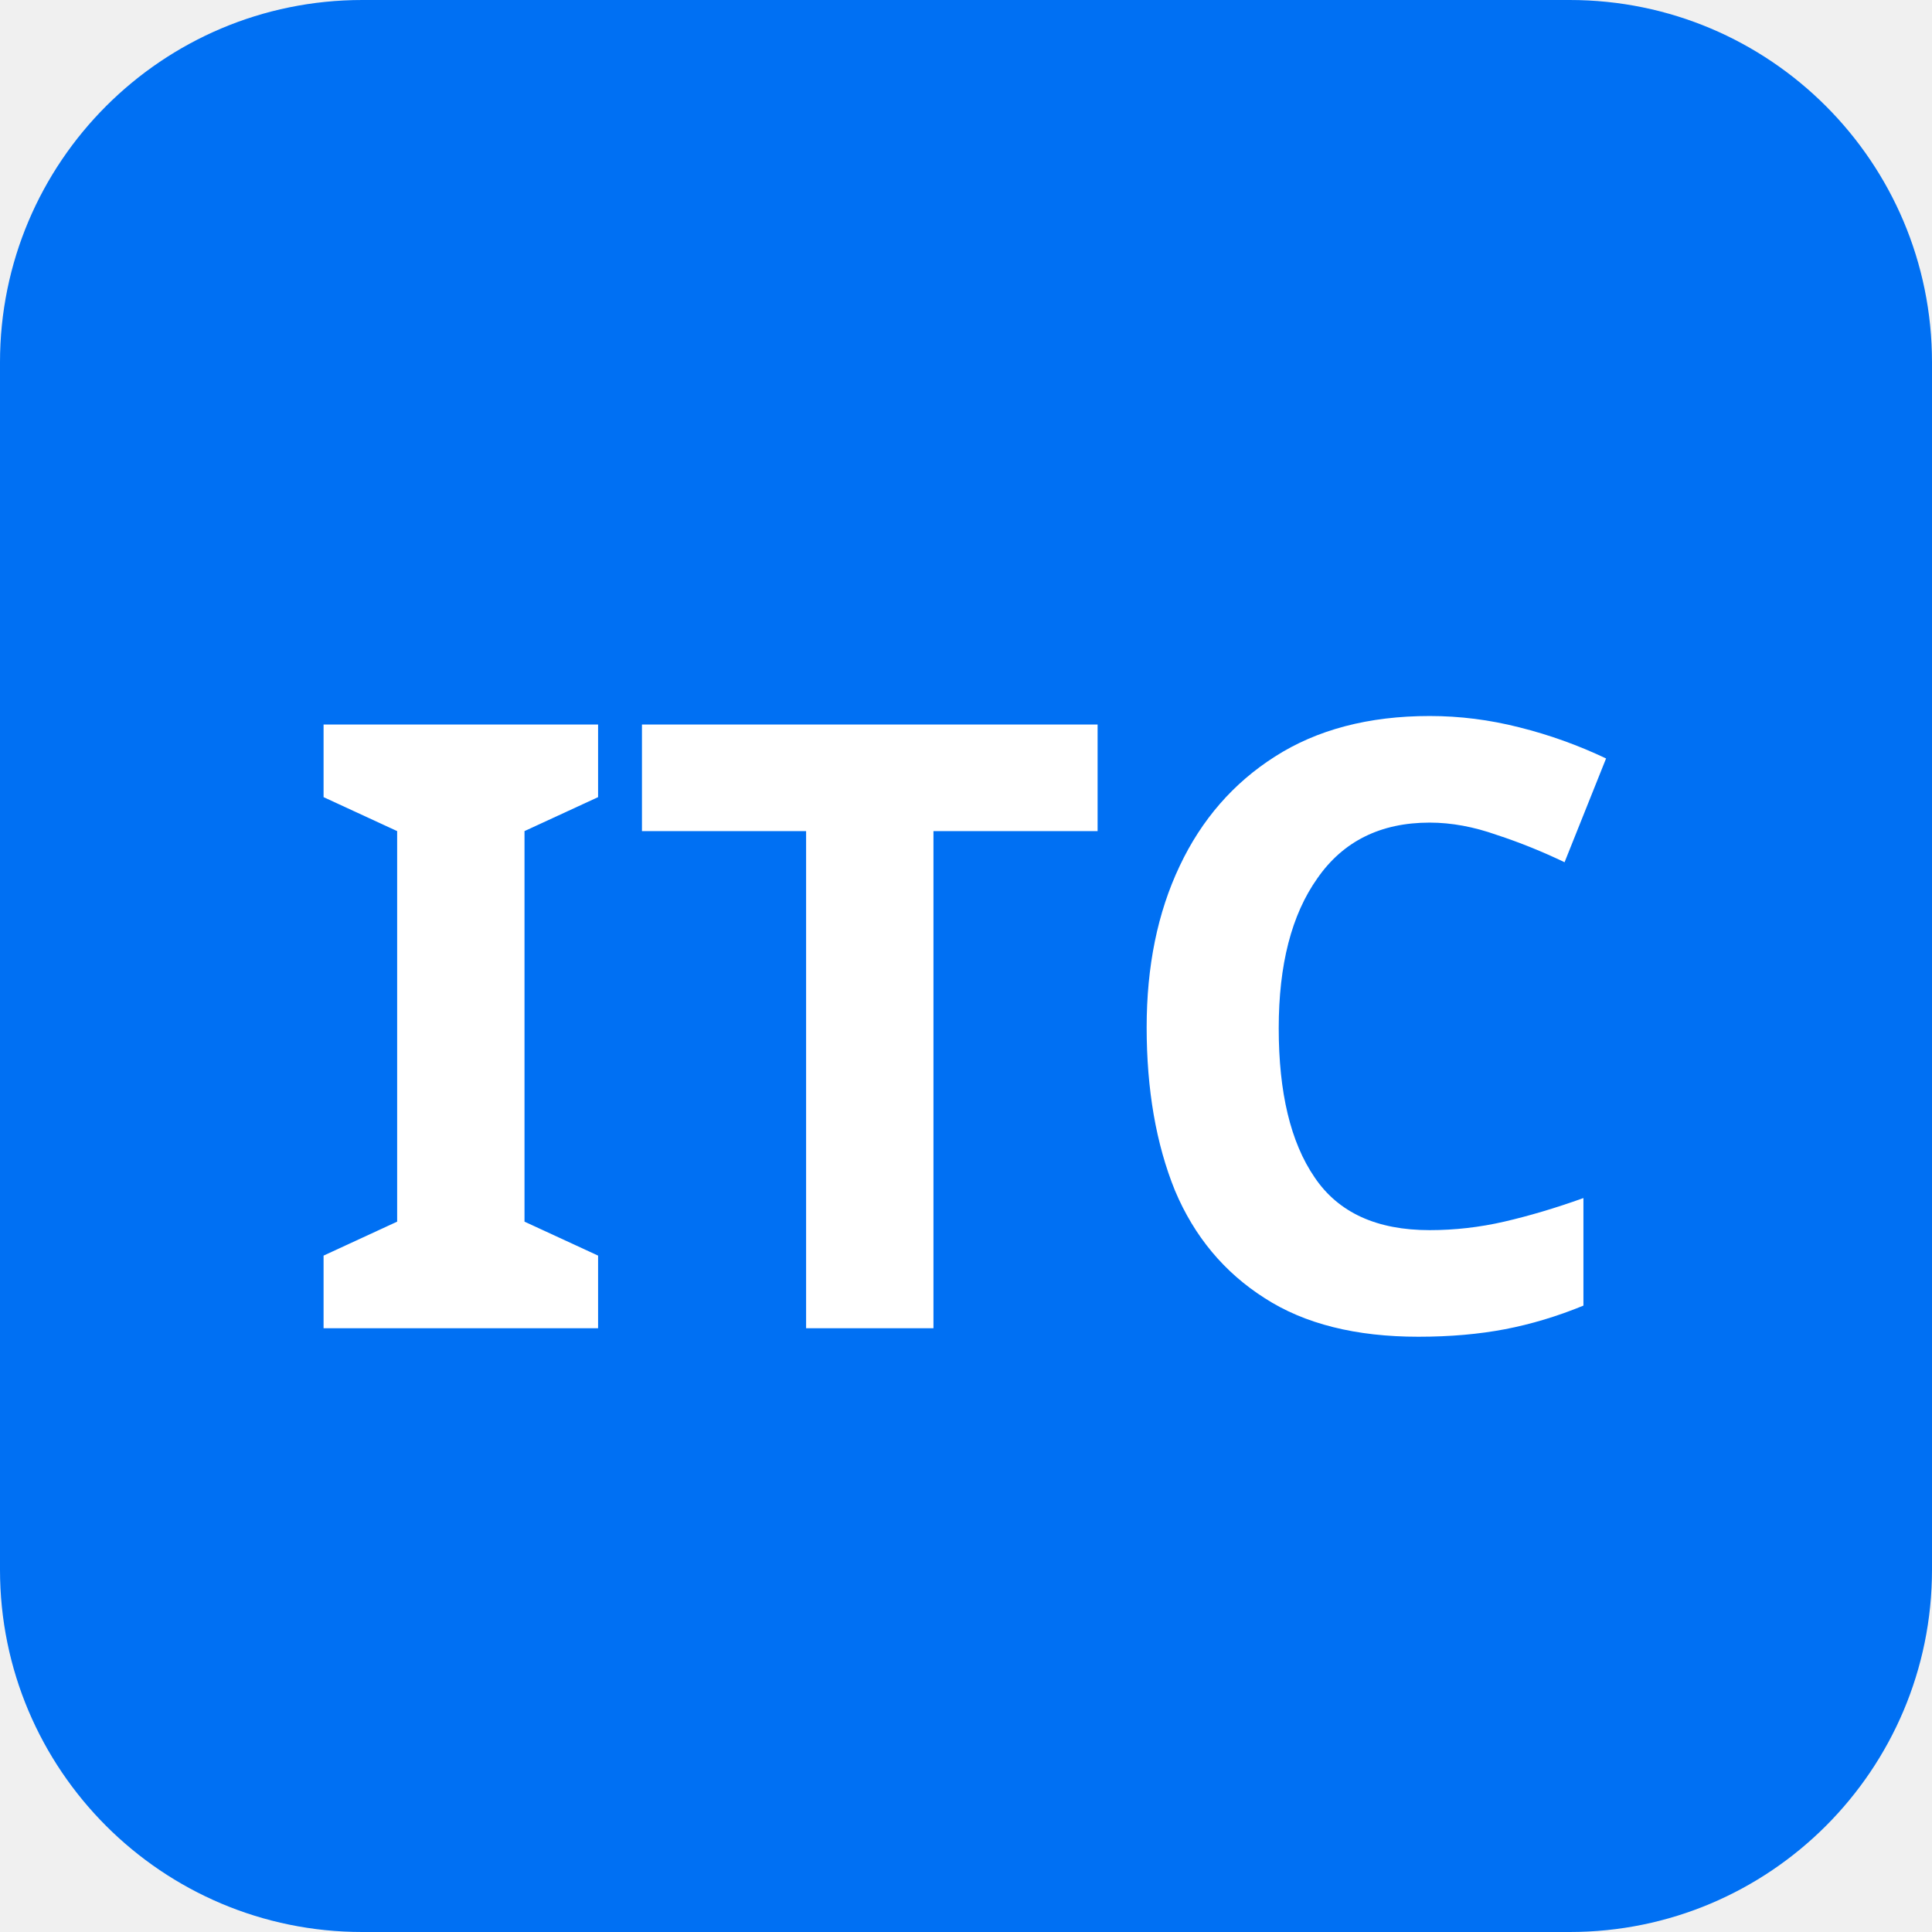
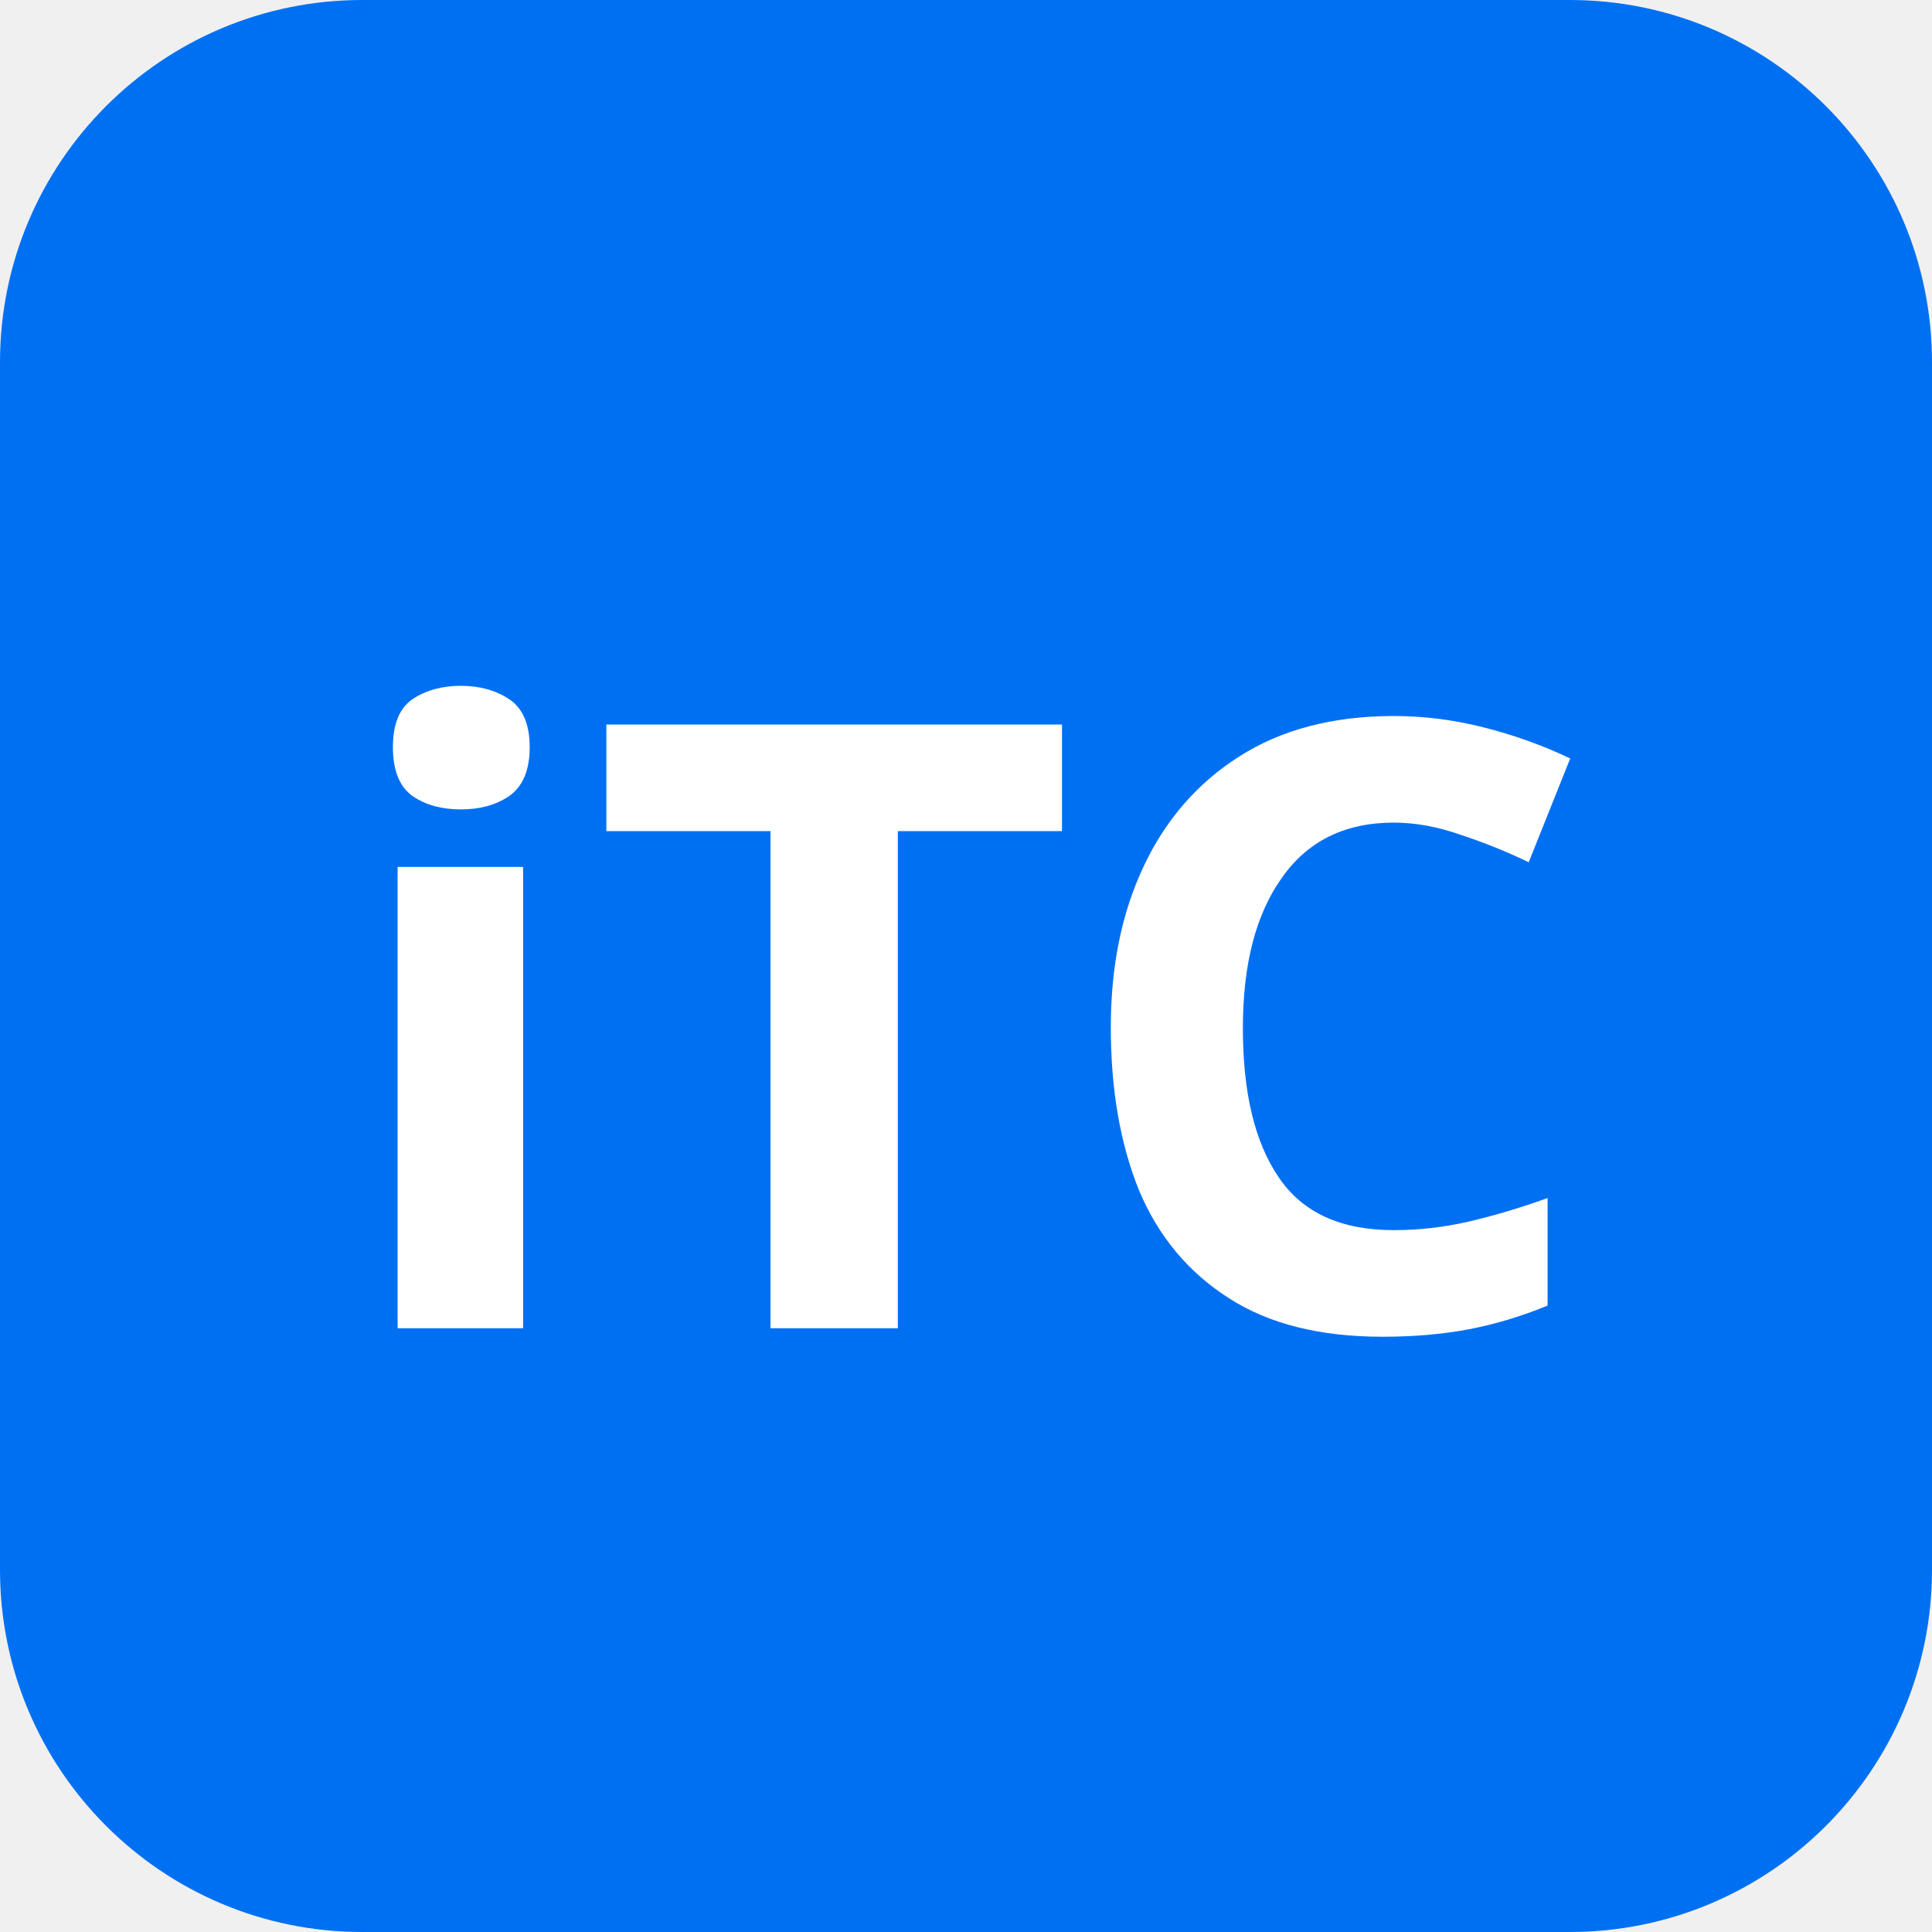
<svg xmlns="http://www.w3.org/2000/svg" width="32" height="32" viewBox="0 0 32 32">
  <rect width="32" height="32" rx="6" fill="#0070f3" />
-   <text x="16" y="22" font-family="'Outfit', sans-serif" font-size="14" font-weight="bold" fill="white" text-anchor="middle">ITC</text>
+   <text x="16" y="22" font-family="'Outfit', sans-serif" font-size="14" font-weight="bold" fill="white" text-anchor="middle">iTC</text>
</svg>
